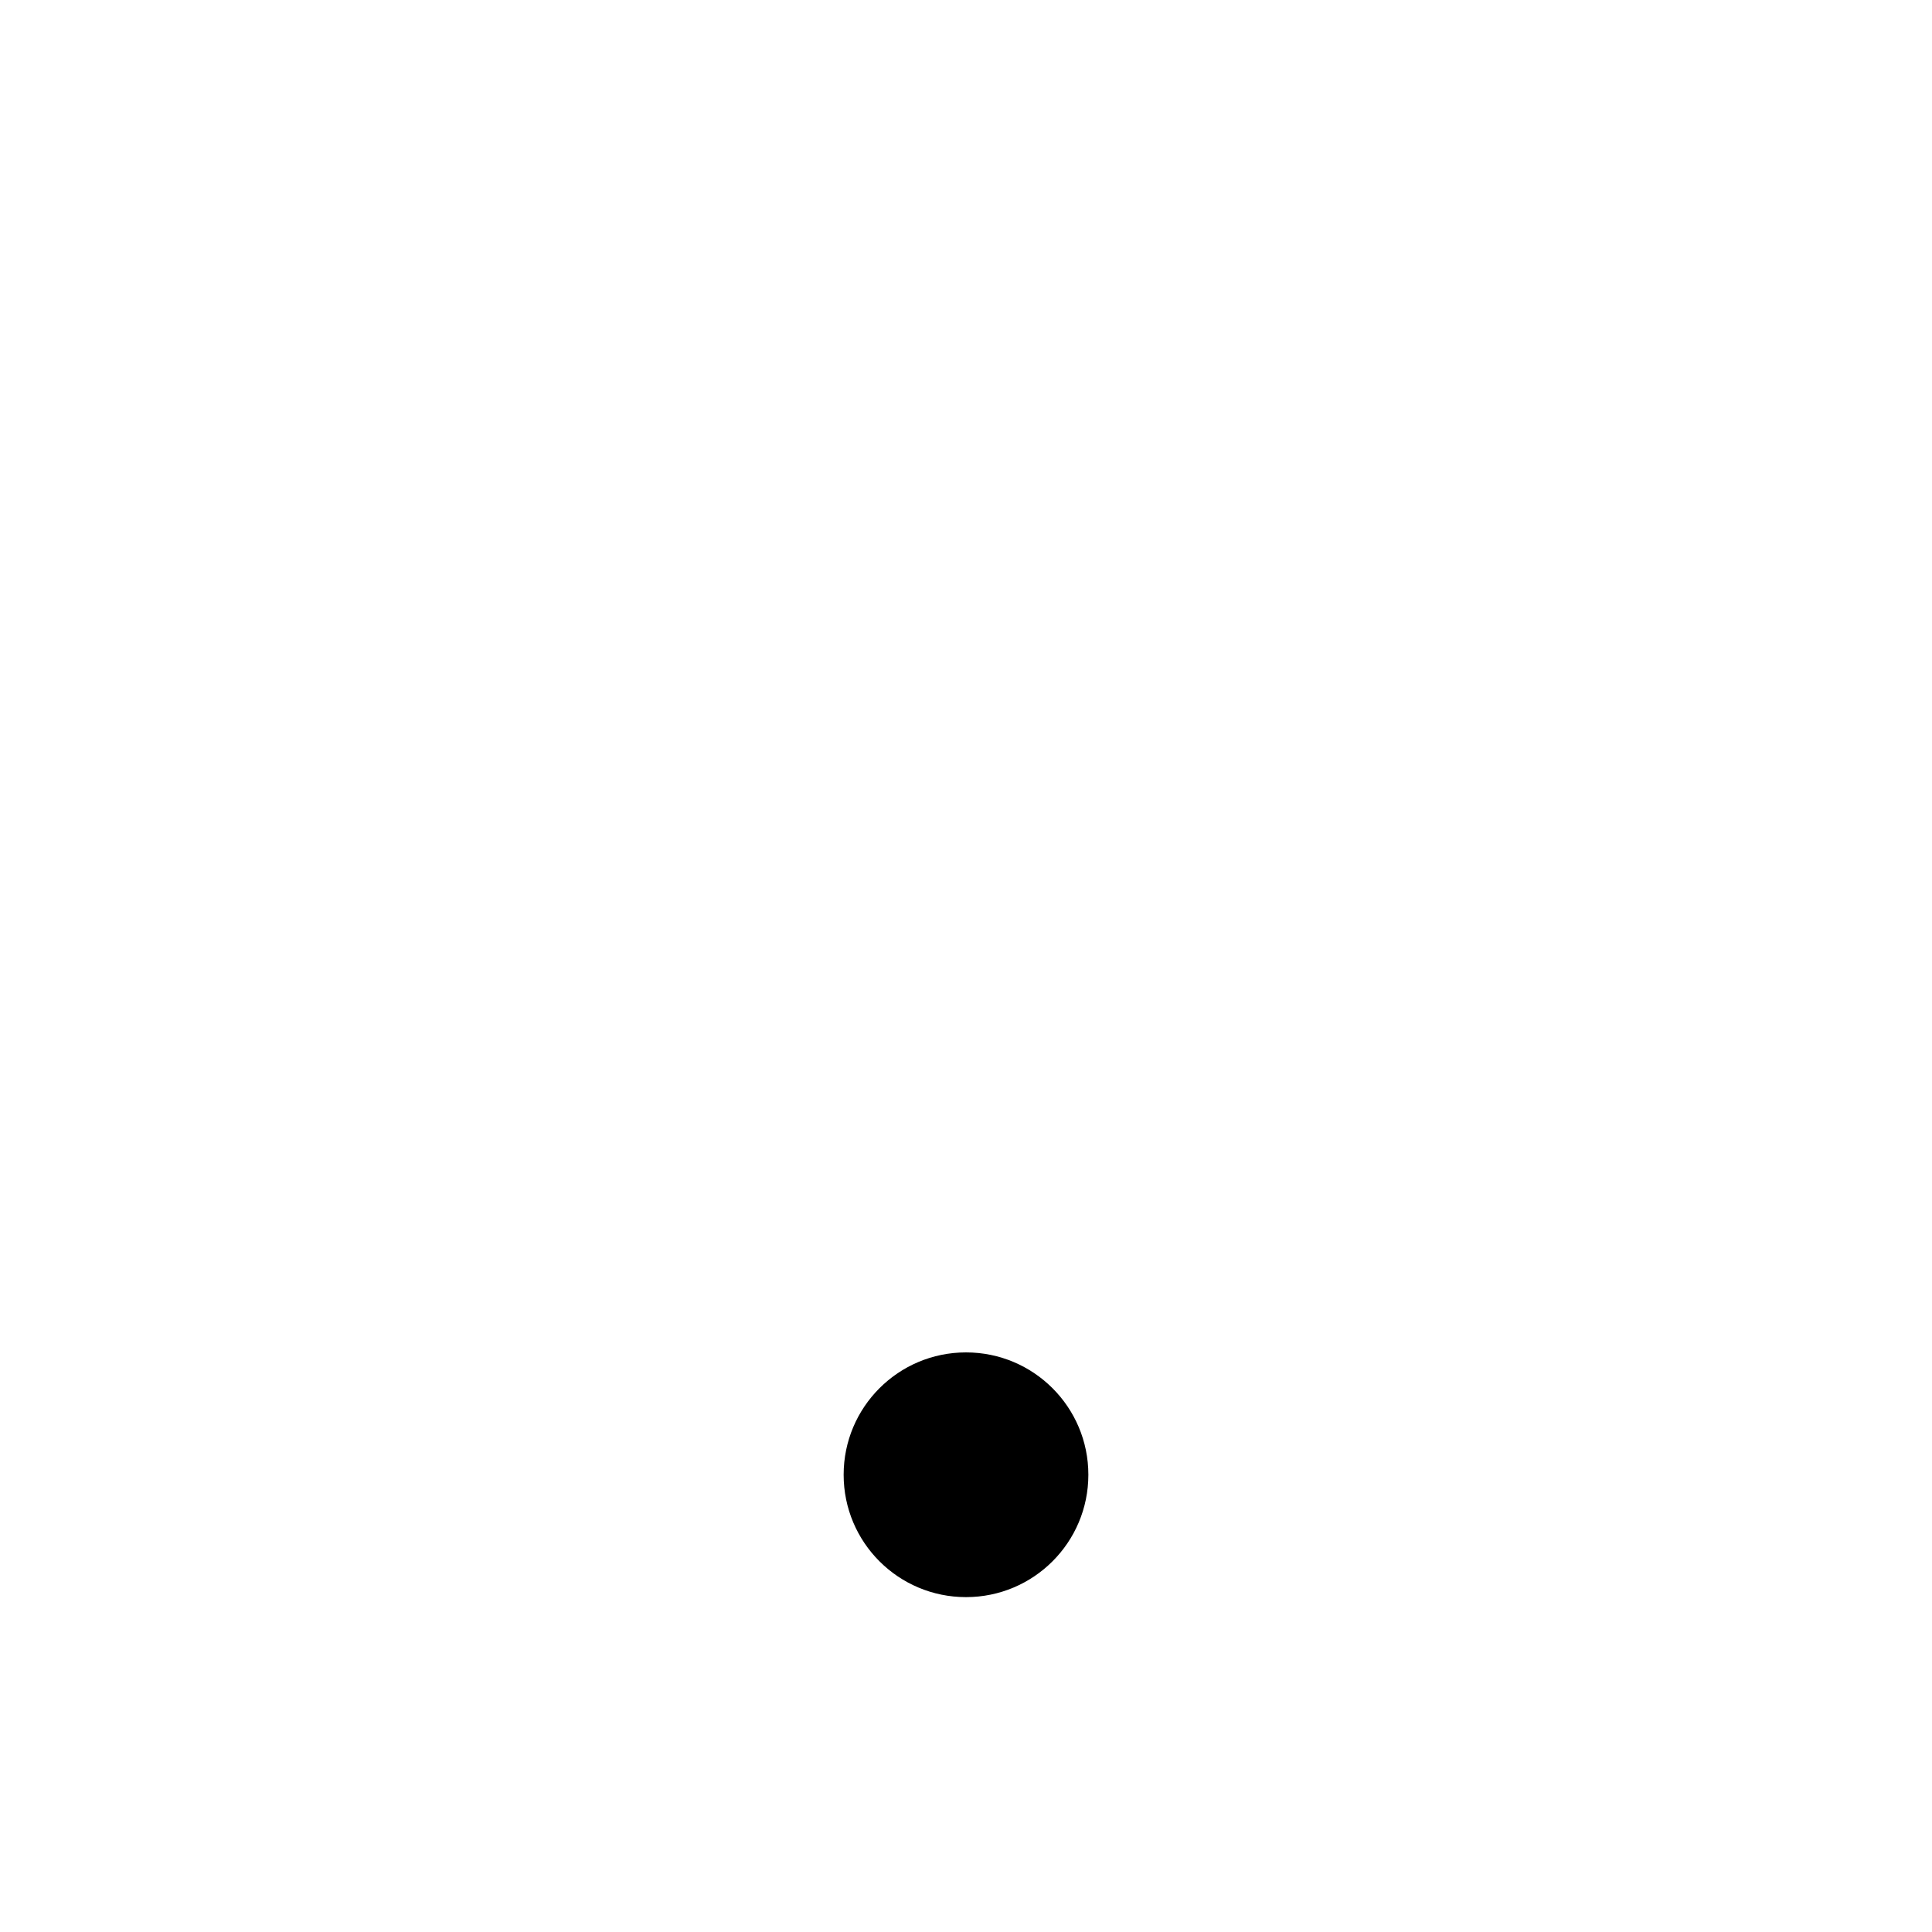
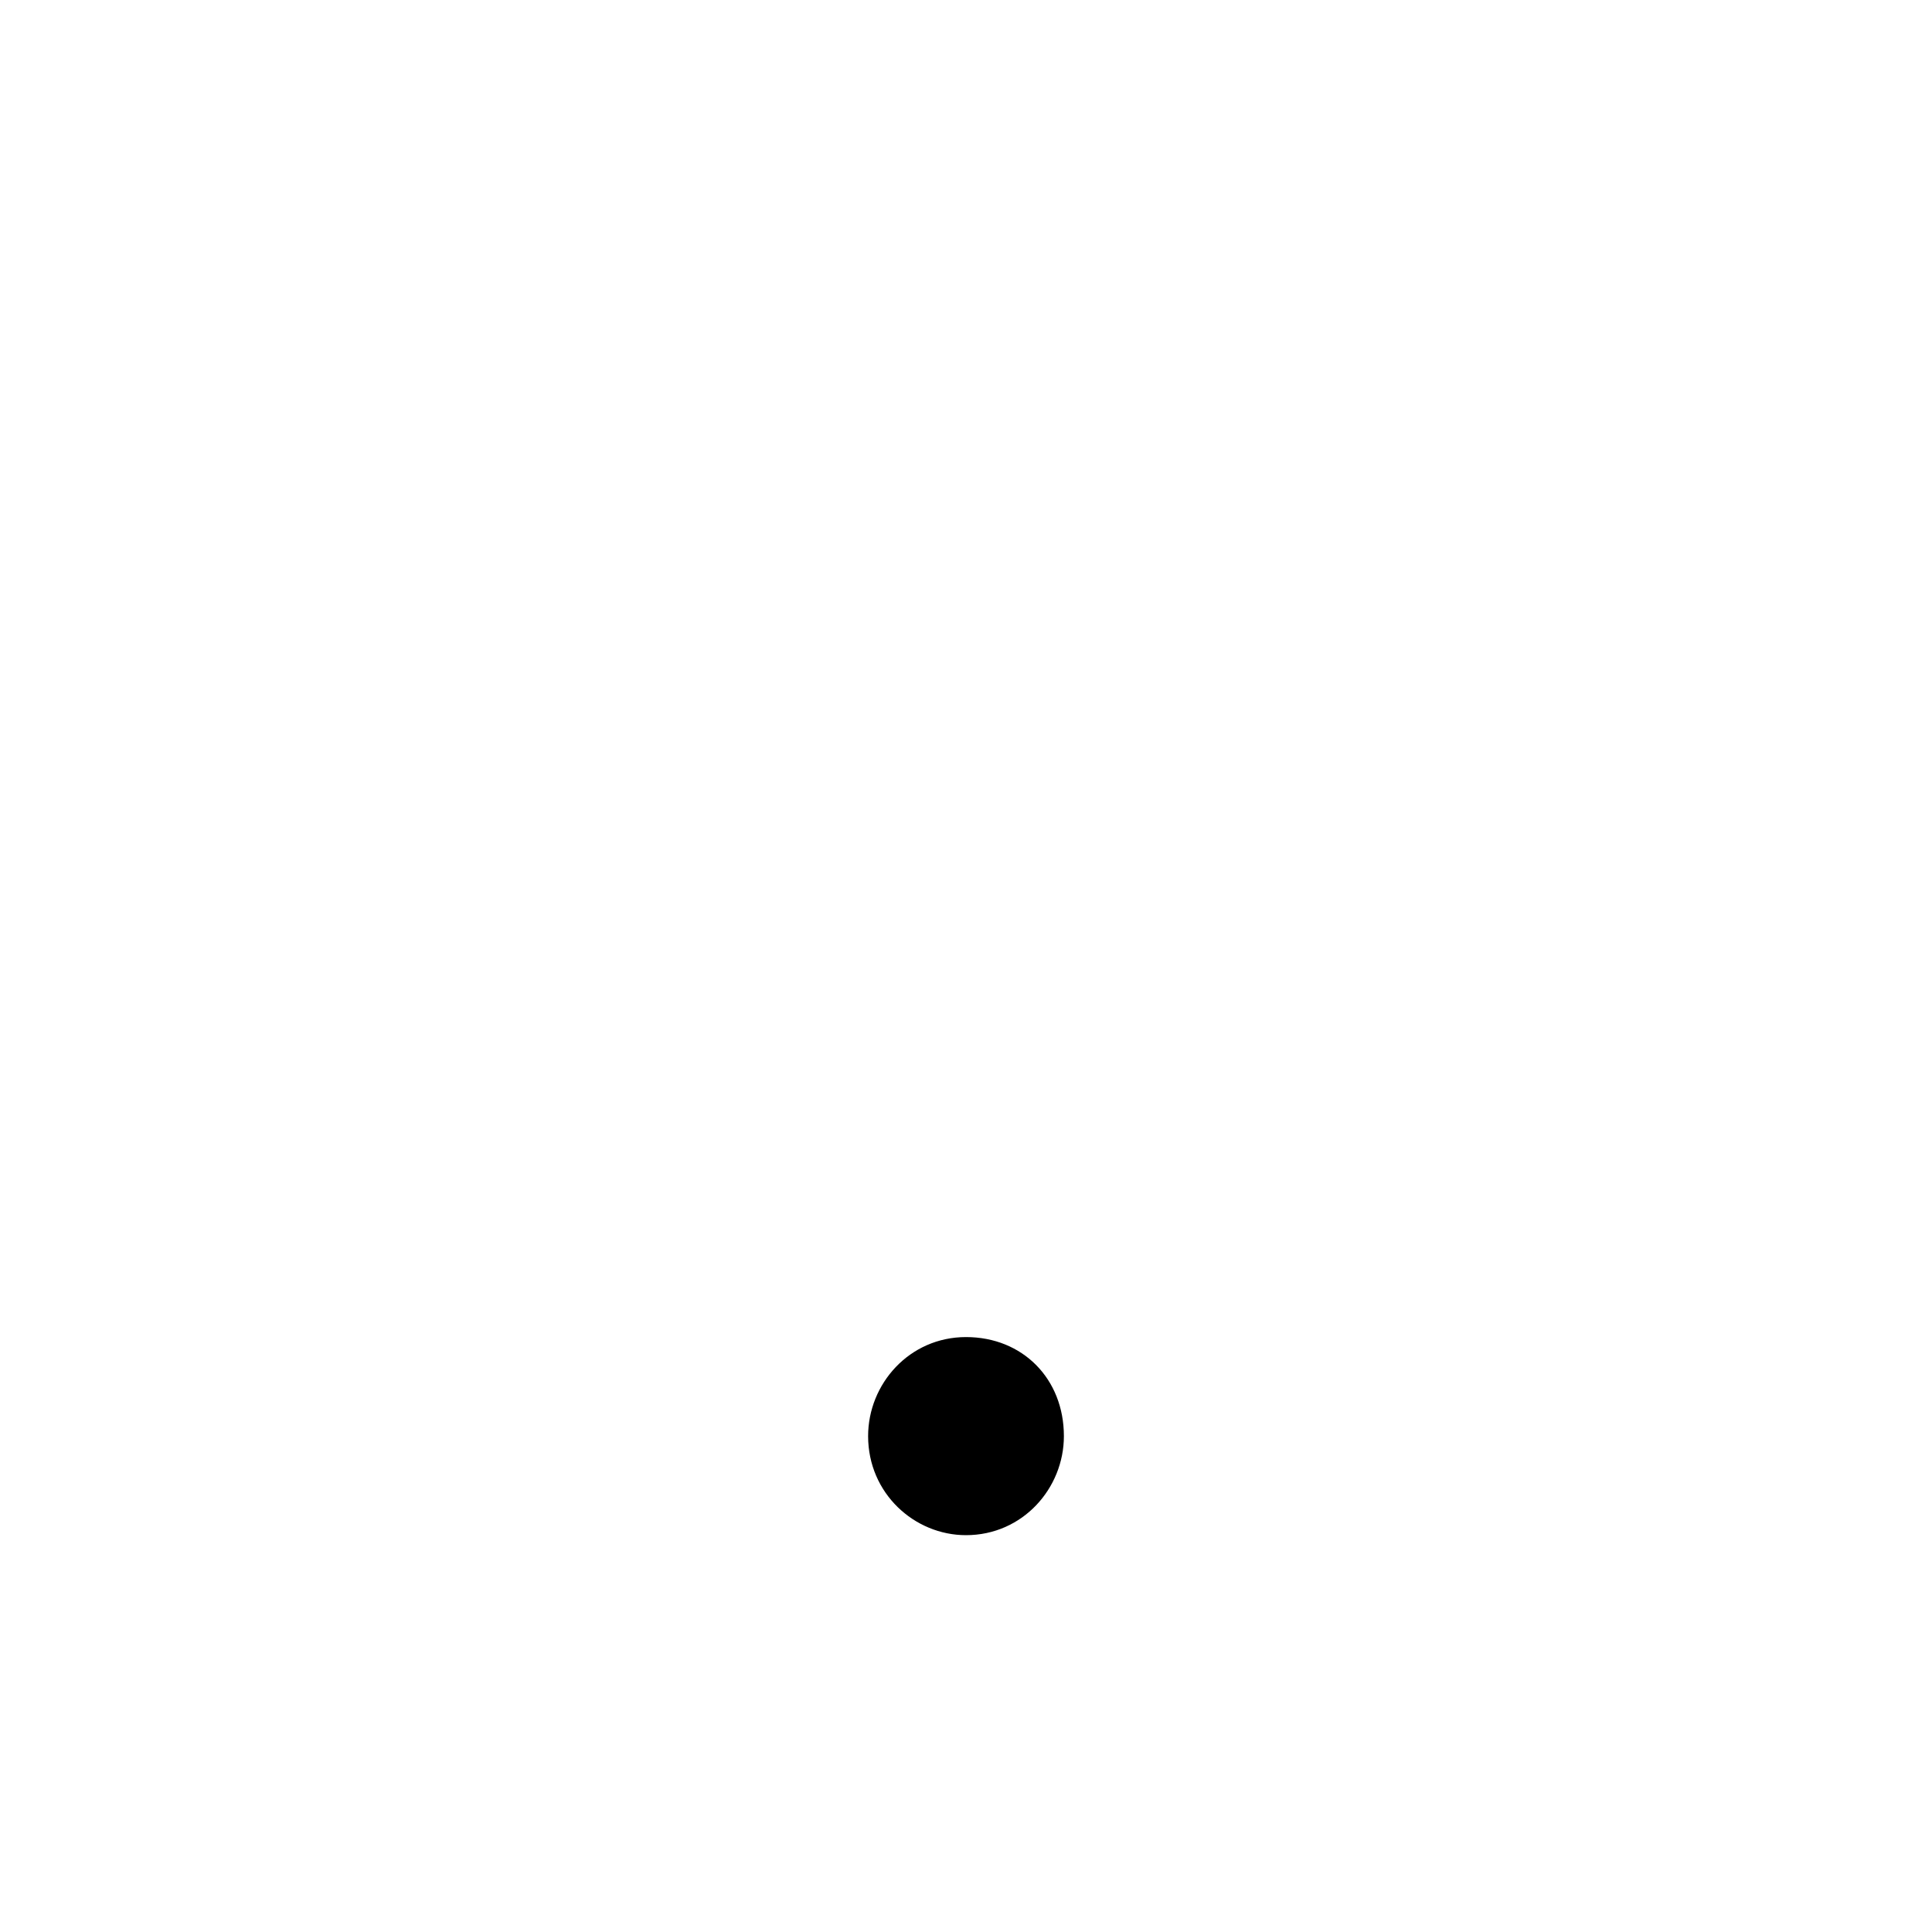
- <svg xmlns="http://www.w3.org/2000/svg" version="1.1" width="30" height="30" viewBox="0 0 30 30" id="svg2">
-   <defs id="defs8" />
-   <path d="m 16.9,22.9 c 0,1.05 -0.85,1.9 -1.9,1.9 -1.05,0 -1.9,-0.85 -1.9,-1.9 0,-1.05 0.85,-1.9 1.9,-1.9 1.05,0 1.9,0.85 1.9,1.9 z" id="path4" />
+ <svg xmlns="http://www.w3.org/2000/svg" width="30px" height="30px" viewBox="0 0 30 30" version="1.1">
+   <description>Created with Sketch.</description>
+   <defs />
+   <g id="Page-1" stroke="none" stroke-width="1" fill="none" fill-rule="evenodd">
+     <g id="Artboard-1" fill="#000000">
+       <g id="wifi-4" transform="translate(13, 21)">
+         <path d="M2,-0.238 C1.12,-0.238 0.48,0.49 0.48,1.3 C0.48,2.19 1.2,2.838 2,2.838 C2.88,2.838 3.52,2.11 3.52,1.3 C3.52,0.41 2.88,-0.238 2,-0.238 L2,-0.238 Z" id="path4" />
+       </g>
+     </g>
+   </g>
</svg>
